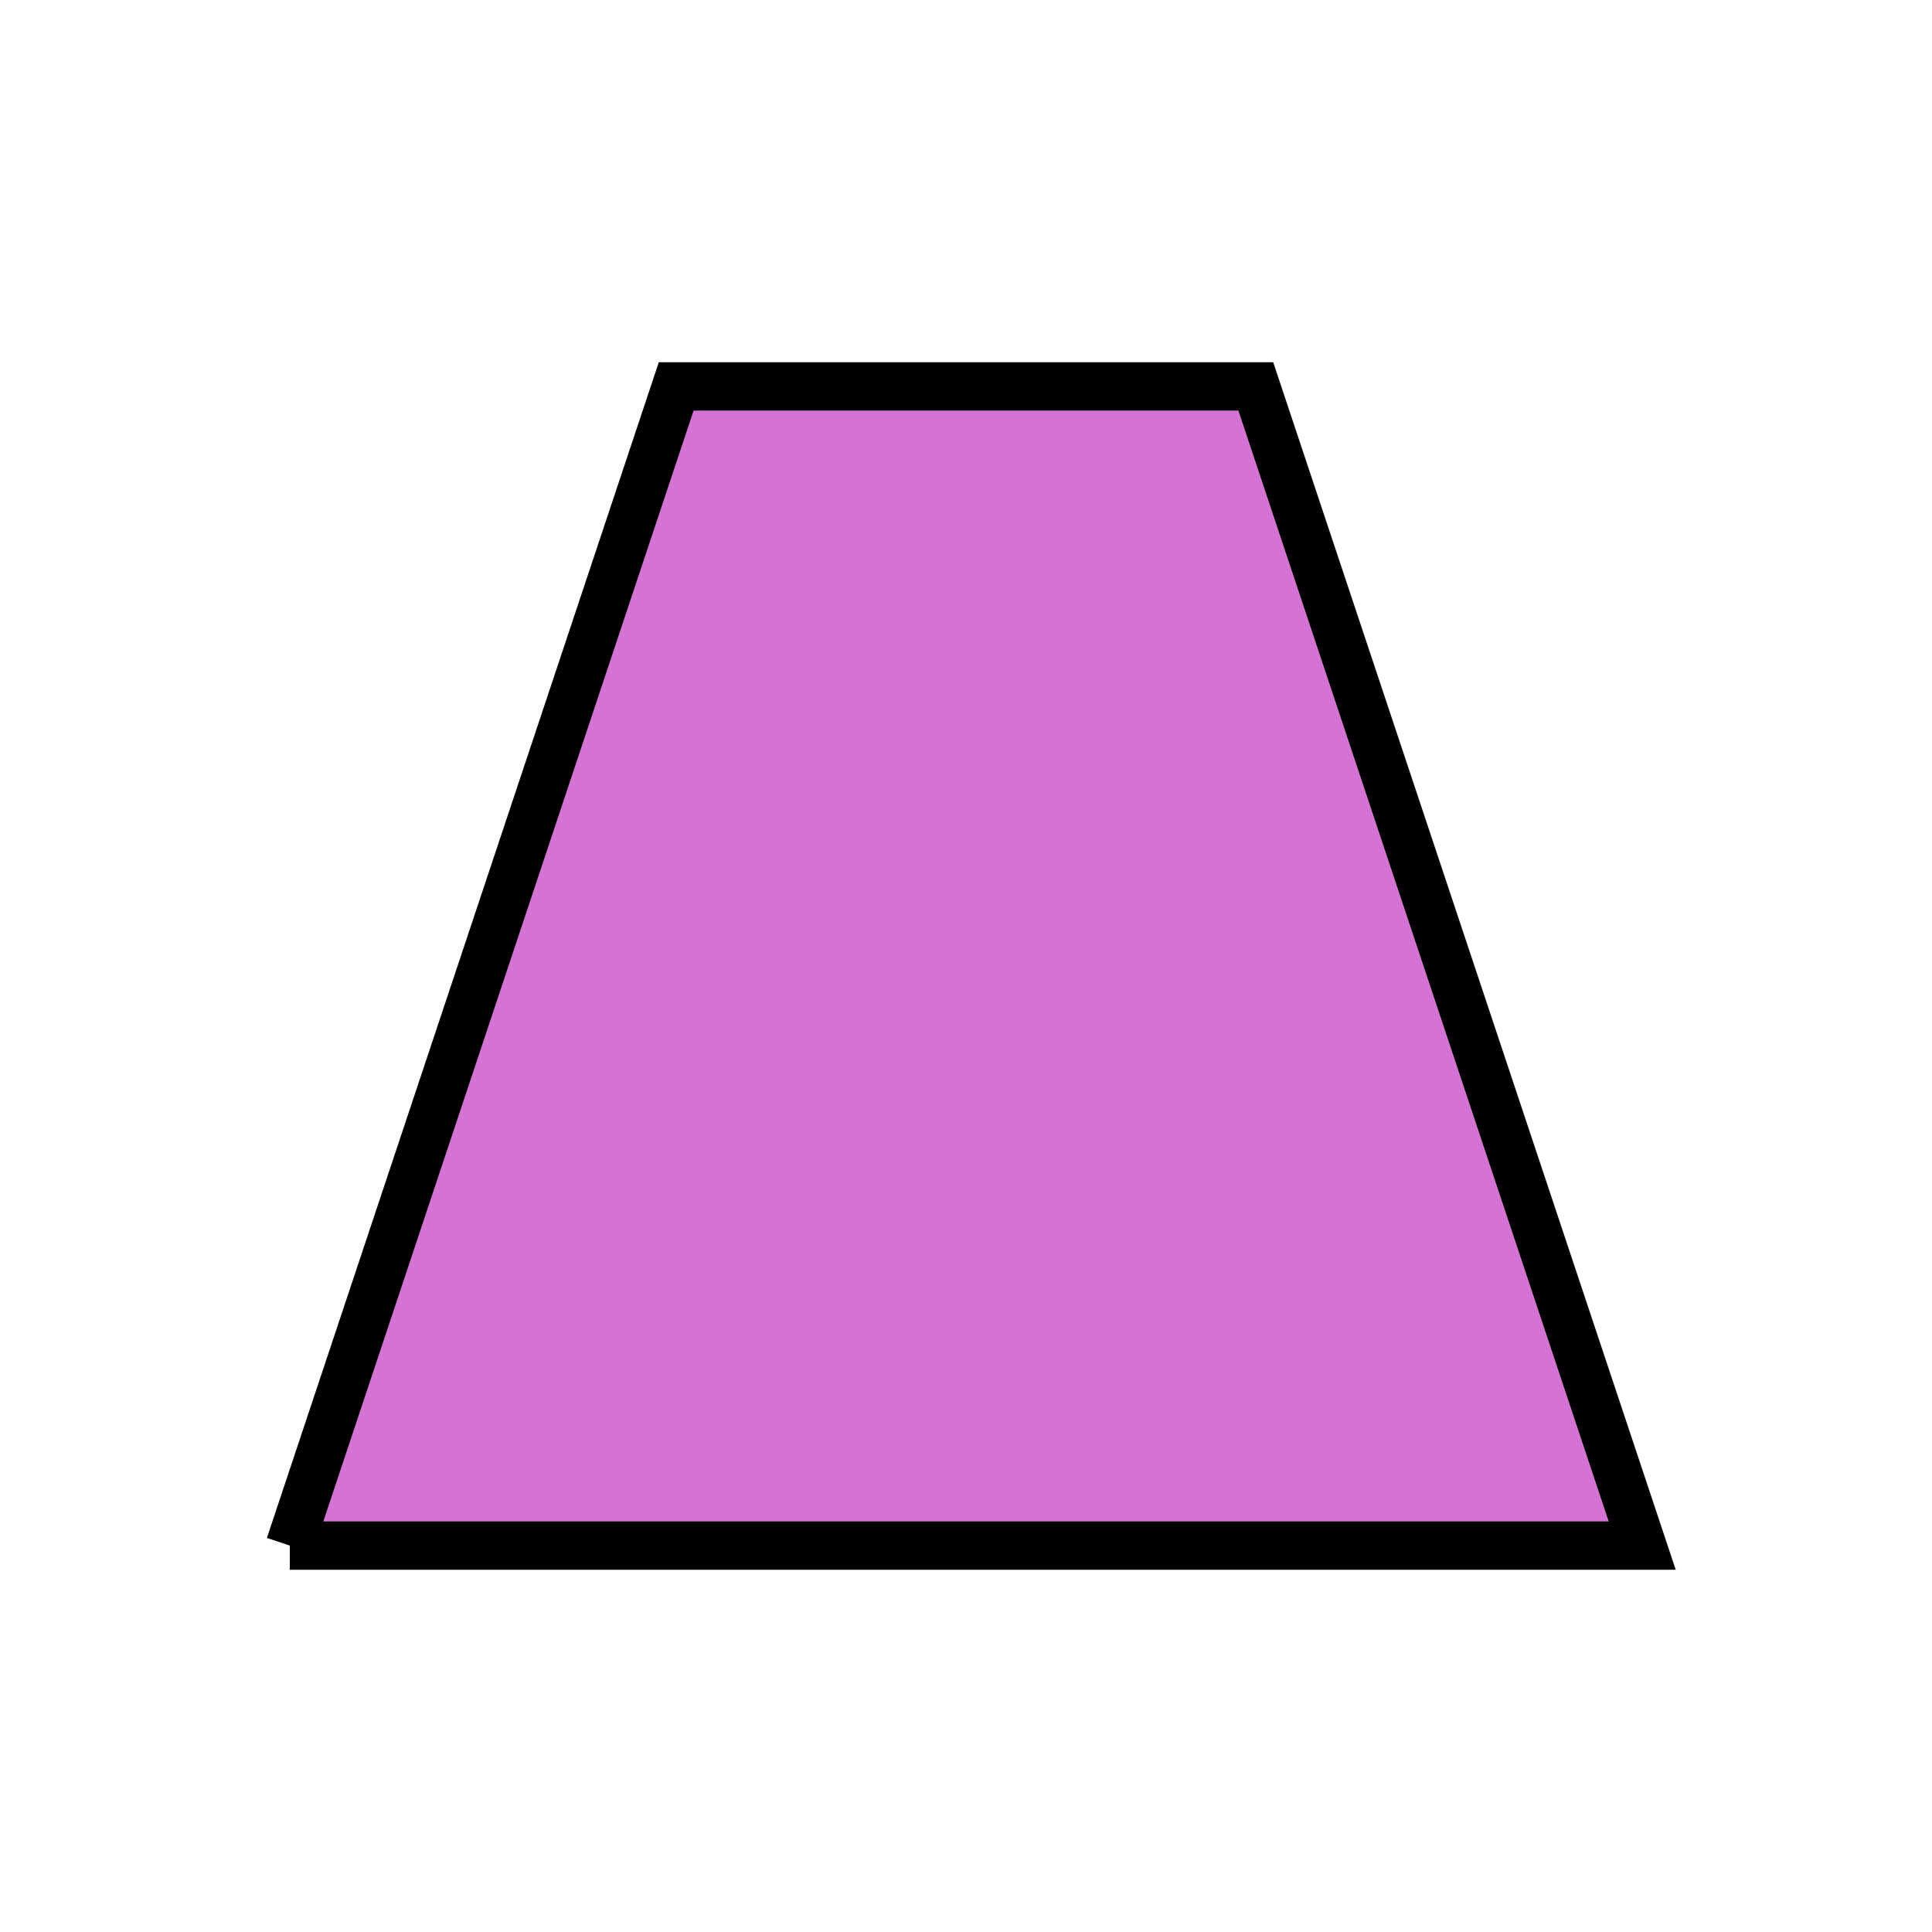
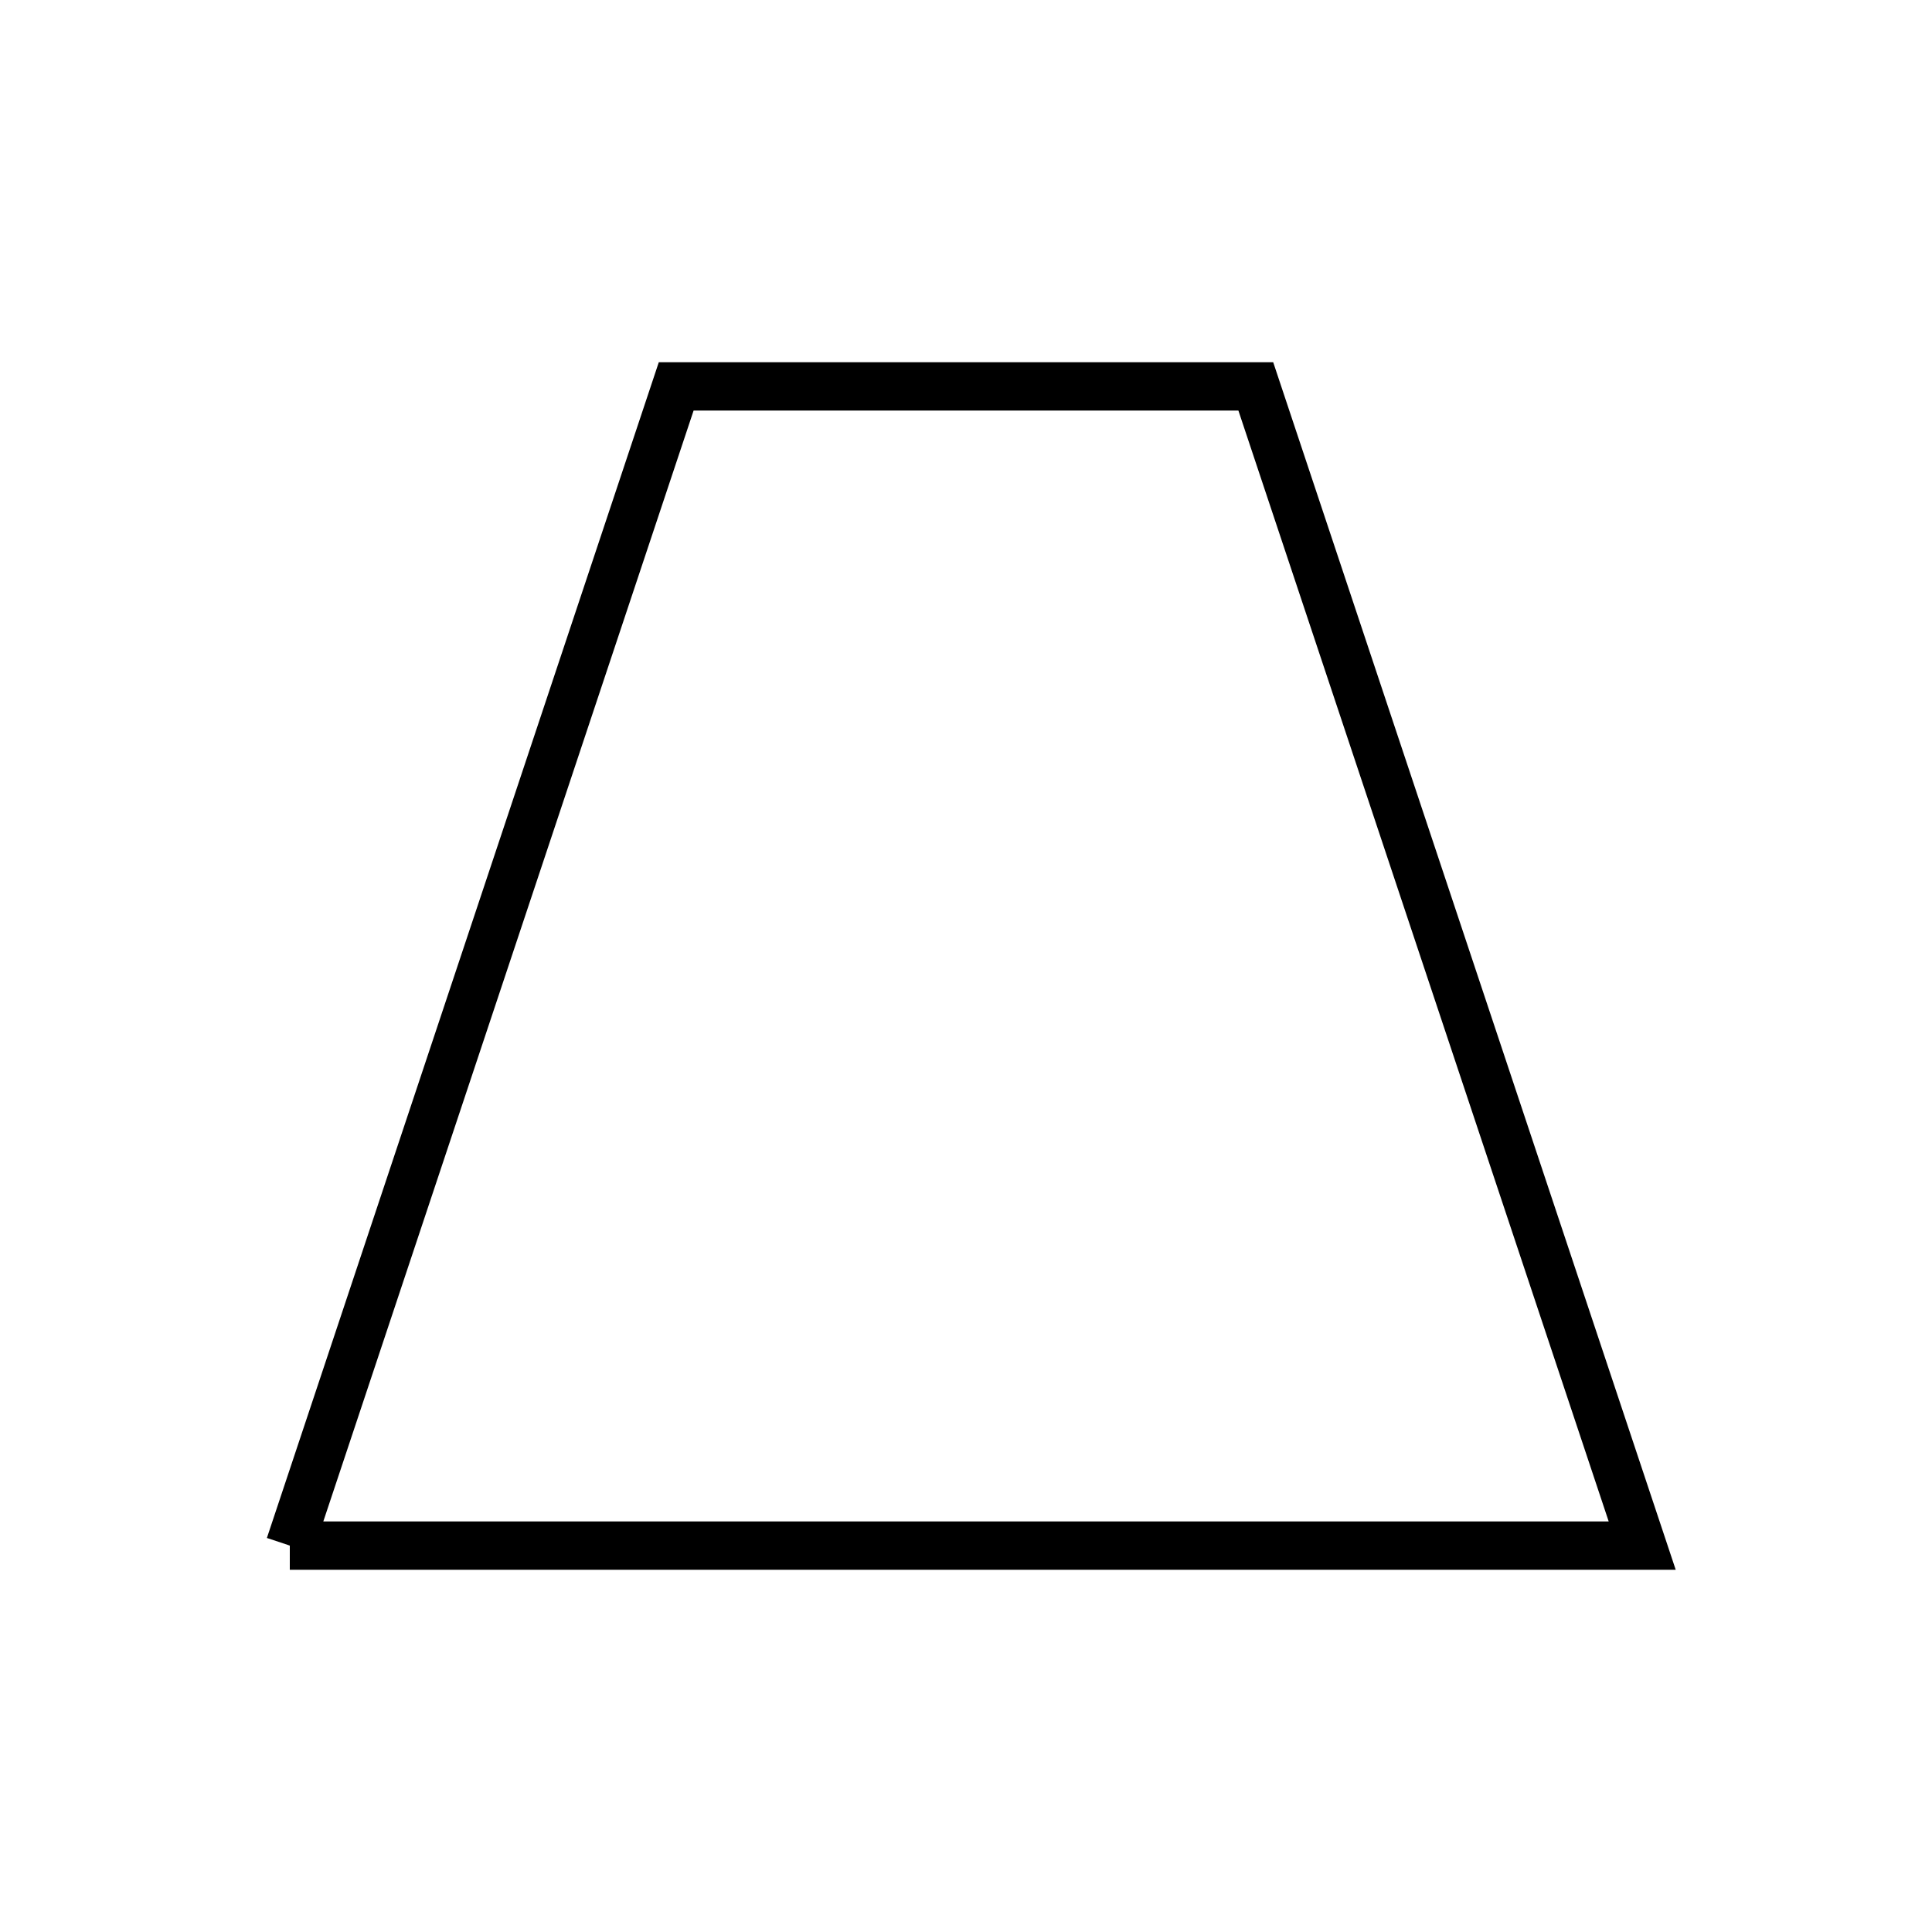
<svg xmlns="http://www.w3.org/2000/svg" version="1.1" x="0px" y="0px" viewBox="0 0 200 200" style="enable-background:new 0 0 200 200;" xml:space="preserve">
  <style type="text/css">
	path {
-     fill:#d473d4;
+     fill:#fff0;
    stroke:#000;
    stroke-width:5;
    stroke-miterlimit:10;
  }
</style>
  <path class="st0" d="M 30 160 L 170 160 L 130 40 L 70 40 L 30 160" />
</svg>
